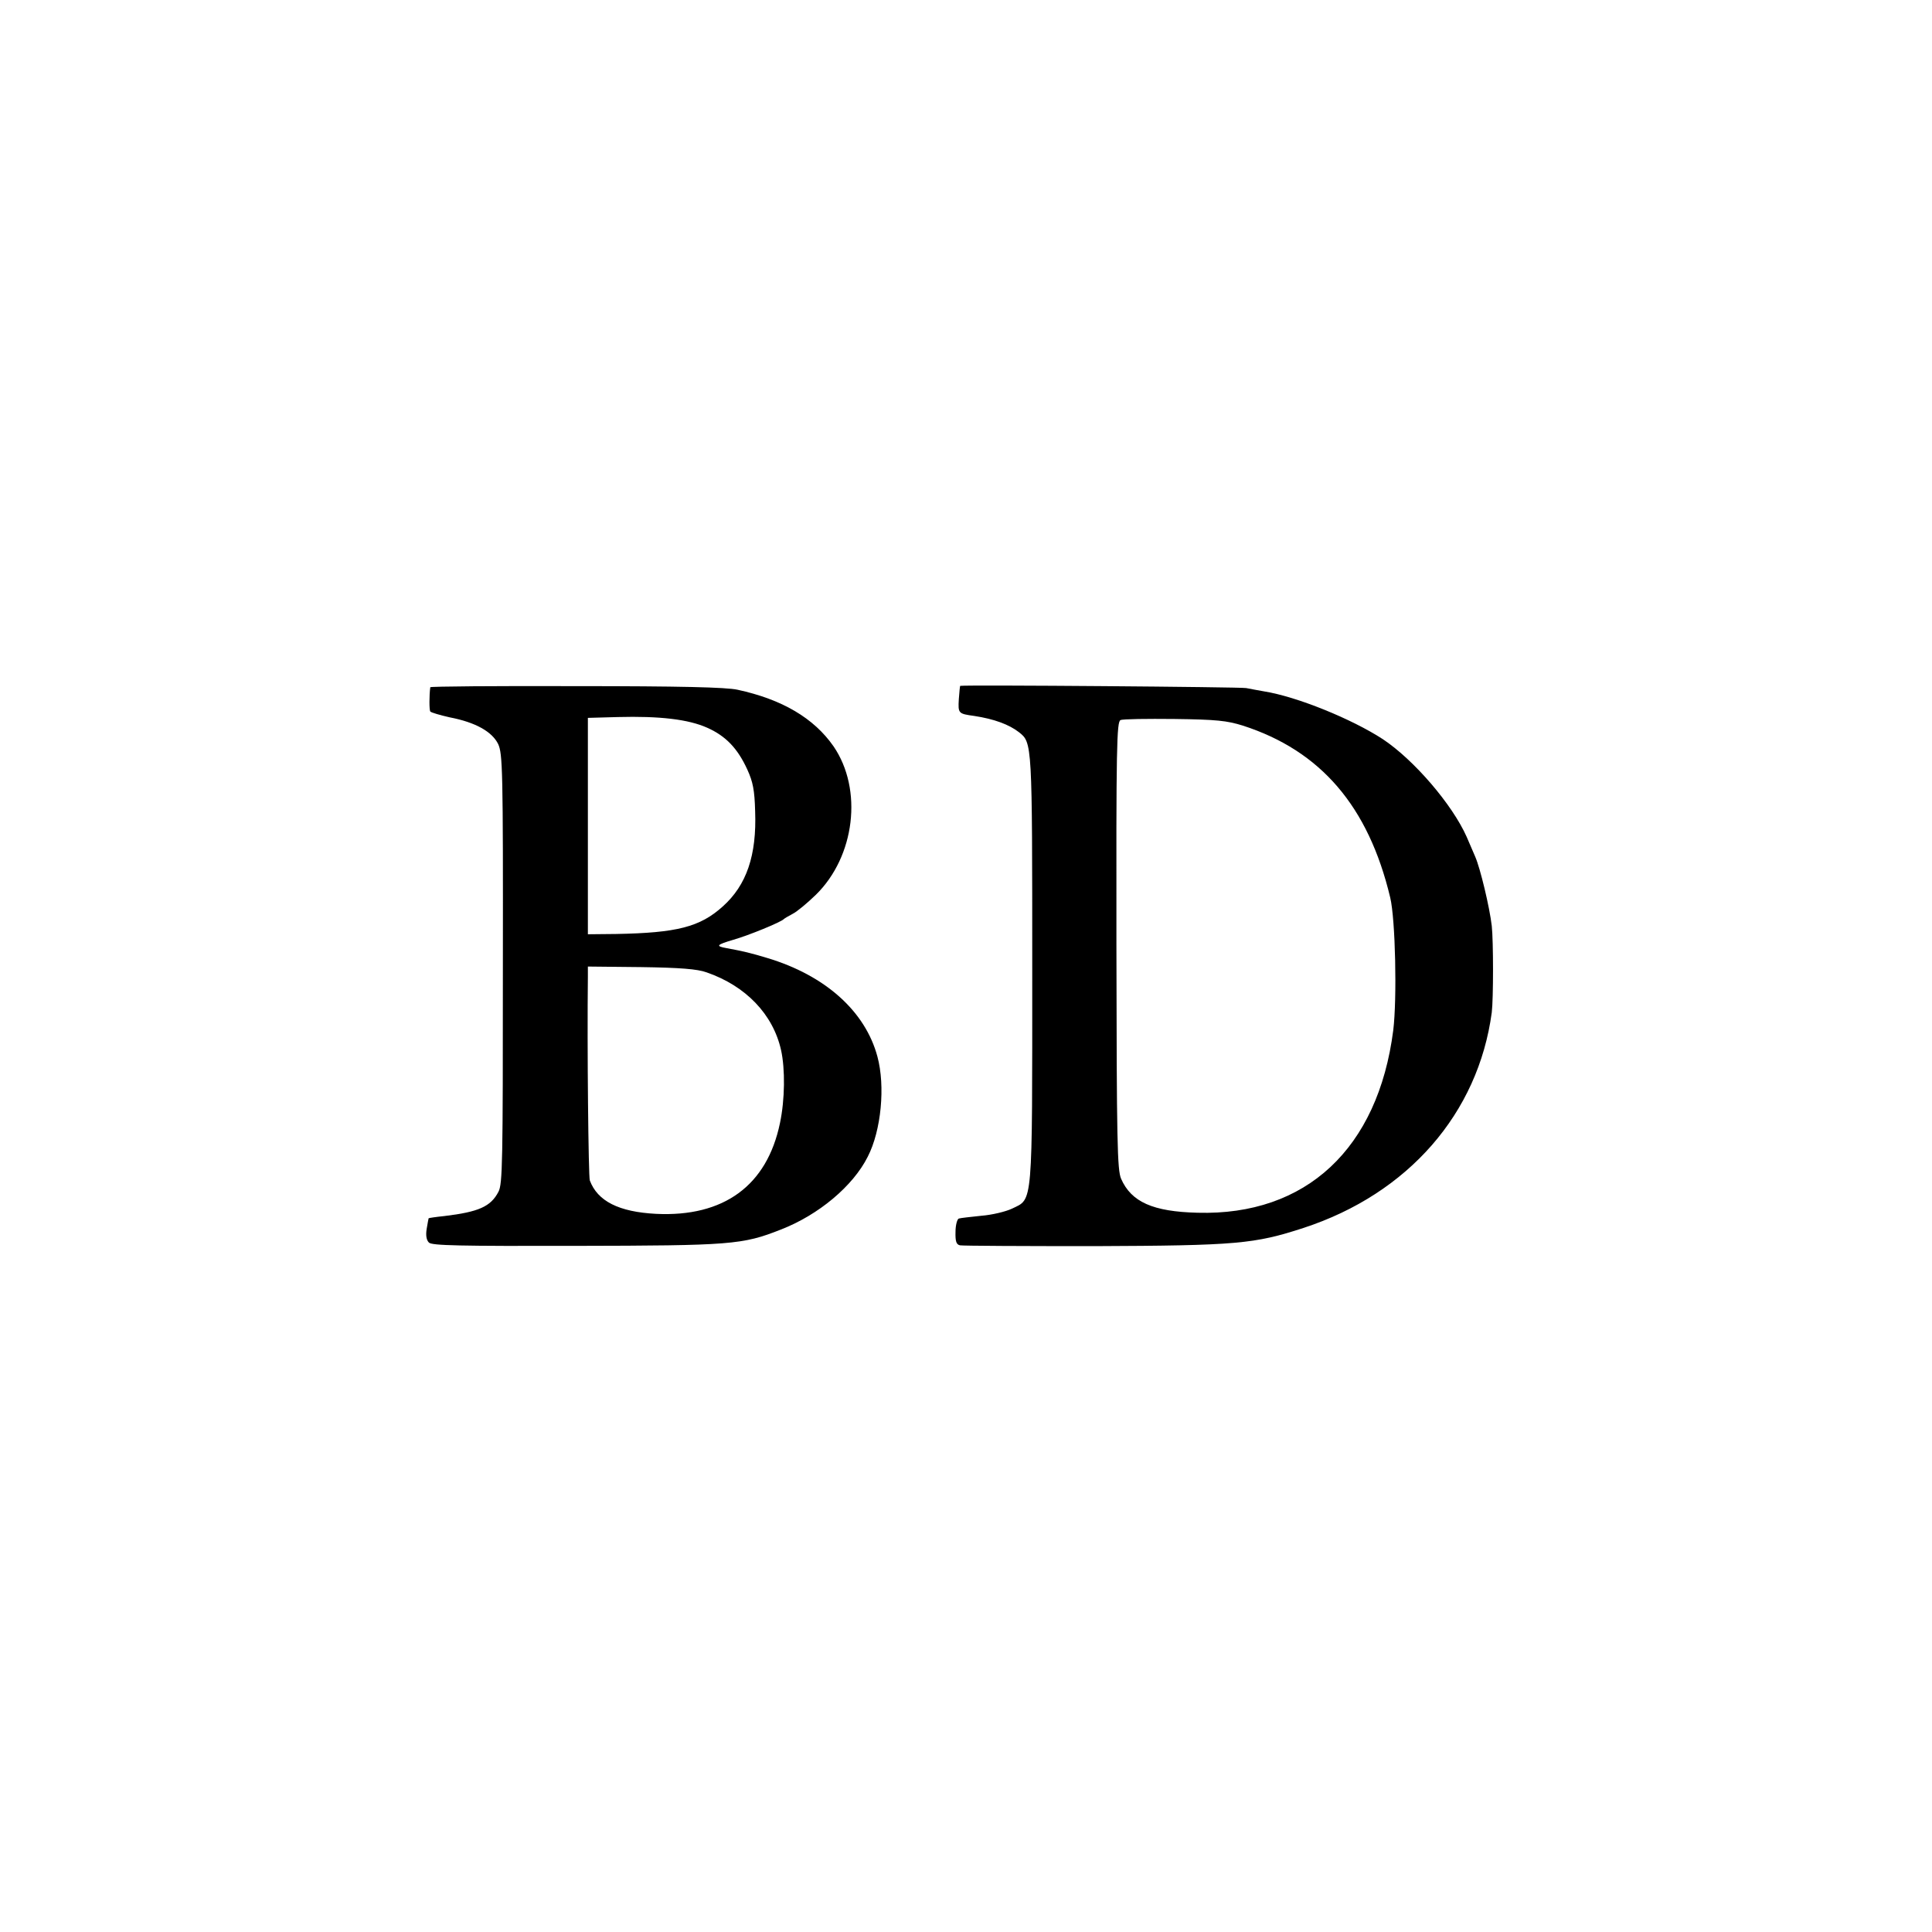
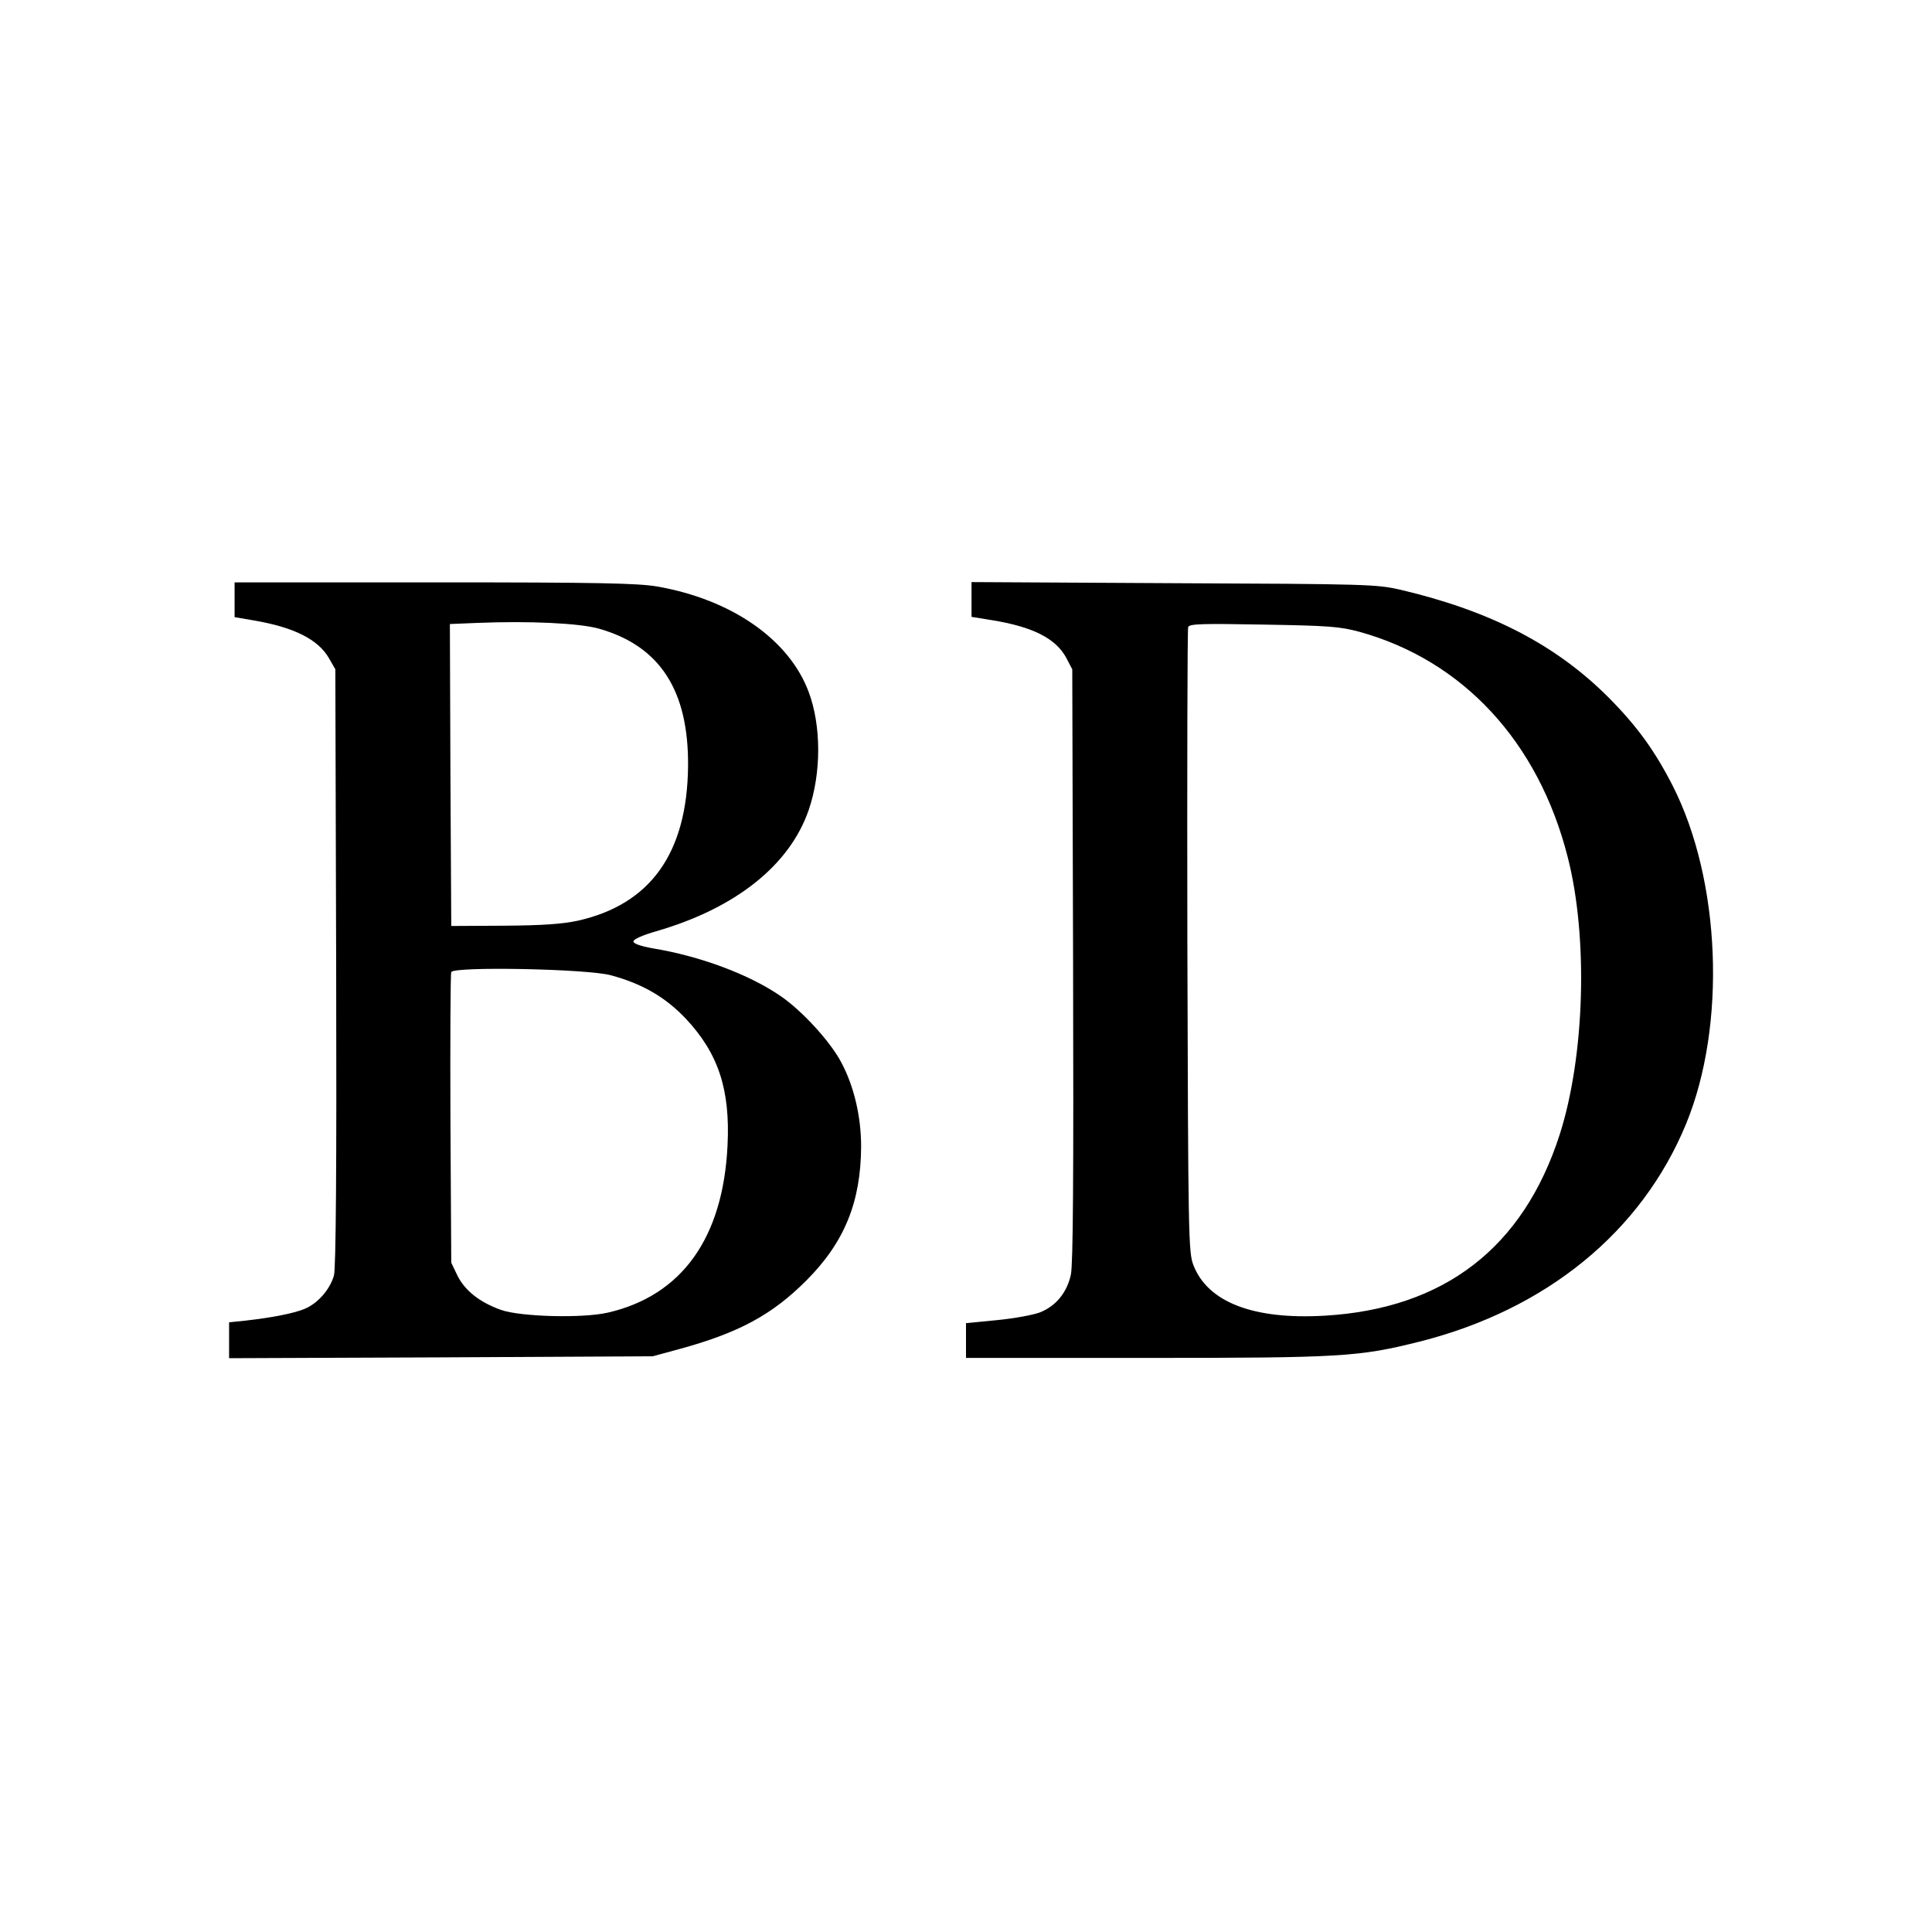
<svg xmlns="http://www.w3.org/2000/svg" version="1.0" width="700pt" height="700pt" viewBox="0 0 700 700" preserveAspectRatio="xMidYMid meet">
  <g transform="translate(0,700) scale(0.1,-0.1)" fill="#000000" stroke="none">
-     <path d="M1559 4510 c-4 -30 -4 -82 0 -88 4 -4 35 -13 70 -21 94 -18 154 -52 176 -97 16 -35 18 -91 17 -814 0 -698 -1 -780 -16 -808 -28 -54 -72 -73 -196 -88 -30 -3 -56 -7 -57 -8 0 0 -4 -18 -7 -38 -4 -24 -1 -41 8 -50 10 -11 112 -13 532 -12 562 1 604 4 743 59 137 53 262 158 315 264 49 95 64 256 35 363 -44 164 -189 294 -399 357 -60 18 -84 24 -149 36 -39 7 -35 12 26 30 56 16 173 64 183 75 3 3 17 11 32 19 16 8 53 39 84 69 142 139 171 382 64 538 -71 102 -186 170 -348 205 -41 9 -209 13 -584 13 -291 1 -528 -1 -529 -4z m1004 -147 c67 -30 110 -75 145 -152 20 -44 26 -74 28 -150 6 -160 -31 -268 -117 -345 -83 -75 -167 -96 -387 -100 l-102 -1 0 63 c0 82 0 619 0 677 l0 44 108 3 c152 4 256 -8 325 -39z m-3 -886 c142 -49 241 -152 270 -282 15 -68 14 -179 -4 -264 -47 -227 -204 -341 -449 -329 -135 7 -212 46 -240 121 -5 13 -10 486 -7 739 l0 36 193 -2 c141 -2 204 -7 237 -19z" />
-     <path d="M3479 4515 c-1 0 -3 -22 -5 -48 -3 -52 -2 -53 56 -61 72 -11 126 -31 162 -59 48 -38 48 -36 48 -856 0 -872 3 -833 -73 -870 -23 -11 -73 -23 -112 -26 -38 -4 -75 -8 -81 -10 -6 -2 -12 -24 -12 -48 -1 -35 3 -46 16 -49 9 -2 229 -3 487 -3 516 2 580 8 758 66 379 124 633 415 682 781 6 50 6 257 0 313 -8 69 -42 210 -60 251 -8 19 -22 51 -31 72 -52 117 -191 279 -304 354 -112 73 -311 154 -430 173 -19 3 -48 9 -65 12 -20 4 -1011 12 -1036 8z m1024 -144 c282 -91 455 -292 534 -623 19 -79 25 -367 11 -481 -55 -429 -316 -672 -709 -661 -162 4 -240 39 -277 123 -14 32 -16 134 -17 846 -1 719 1 811 15 816 8 4 96 5 195 4 153 -2 190 -6 248 -24z" />
+     <path d="M850 4827 l0 -63 70 -12 c146 -25 233 -69 272 -137 l23 -40 3 -1078 c2 -739 -1 -1091 -8 -1118 -14 -51 -60 -103 -108 -122 -40 -16 -116 -31 -214 -42 l-58 -6 0 -65 0 -65 768 3 767 4 96 26 c216 59 336 124 460 248 139 139 198 285 199 486 0 109 -26 219 -72 305 -40 76 -143 188 -221 241 -114 78 -291 144 -462 172 -44 8 -70 17 -70 25 0 8 34 23 83 37 287 83 483 239 552 439 46 134 46 305 0 428 -71 190 -279 335 -549 382 -71 12 -209 15 -808 15 l-723 0 0 -63z m1321 -105 c220 -63 324 -223 322 -497 -3 -316 -136 -502 -400 -561 -56 -12 -128 -17 -267 -18 l-191 -1 -3 547 -2 547 97 4 c192 8 374 -1 444 -21z m44 -1256 c114 -31 197 -80 270 -157 118 -126 161 -257 151 -459 -16 -335 -165 -544 -434 -606 -92 -21 -316 -15 -387 10 -78 28 -130 70 -157 123 l-23 48 -3 519 c-1 286 0 526 3 534 8 21 496 12 580 -12z" />
+     <path d="M3520 4828 l0 -63 74 -12 c148 -24 231 -66 269 -136 l22 -42 3 -1070 c2 -778 0 -1084 -8 -1123 -14 -65 -54 -114 -112 -137 -23 -9 -93 -22 -155 -28 l-113 -11 0 -63 0 -63 649 0 c712 0 775 4 994 59 460 116 805 398 966 789 147 357 126 883 -49 1226 -65 127 -129 215 -230 317 -191 192 -428 315 -755 392 -87 20 -118 21 -822 24 l-733 4 0 -63z m1405 -117 c376 -104 649 -399 755 -816 75 -292 62 -722 -29 -1006 -132 -410 -419 -631 -852 -656 -258 -15 -423 49 -475 183 -18 47 -19 98 -22 1174 -1 618 0 1130 3 1138 4 12 51 13 273 9 236 -4 276 -7 347 -26z" />
  </g>
</svg>
